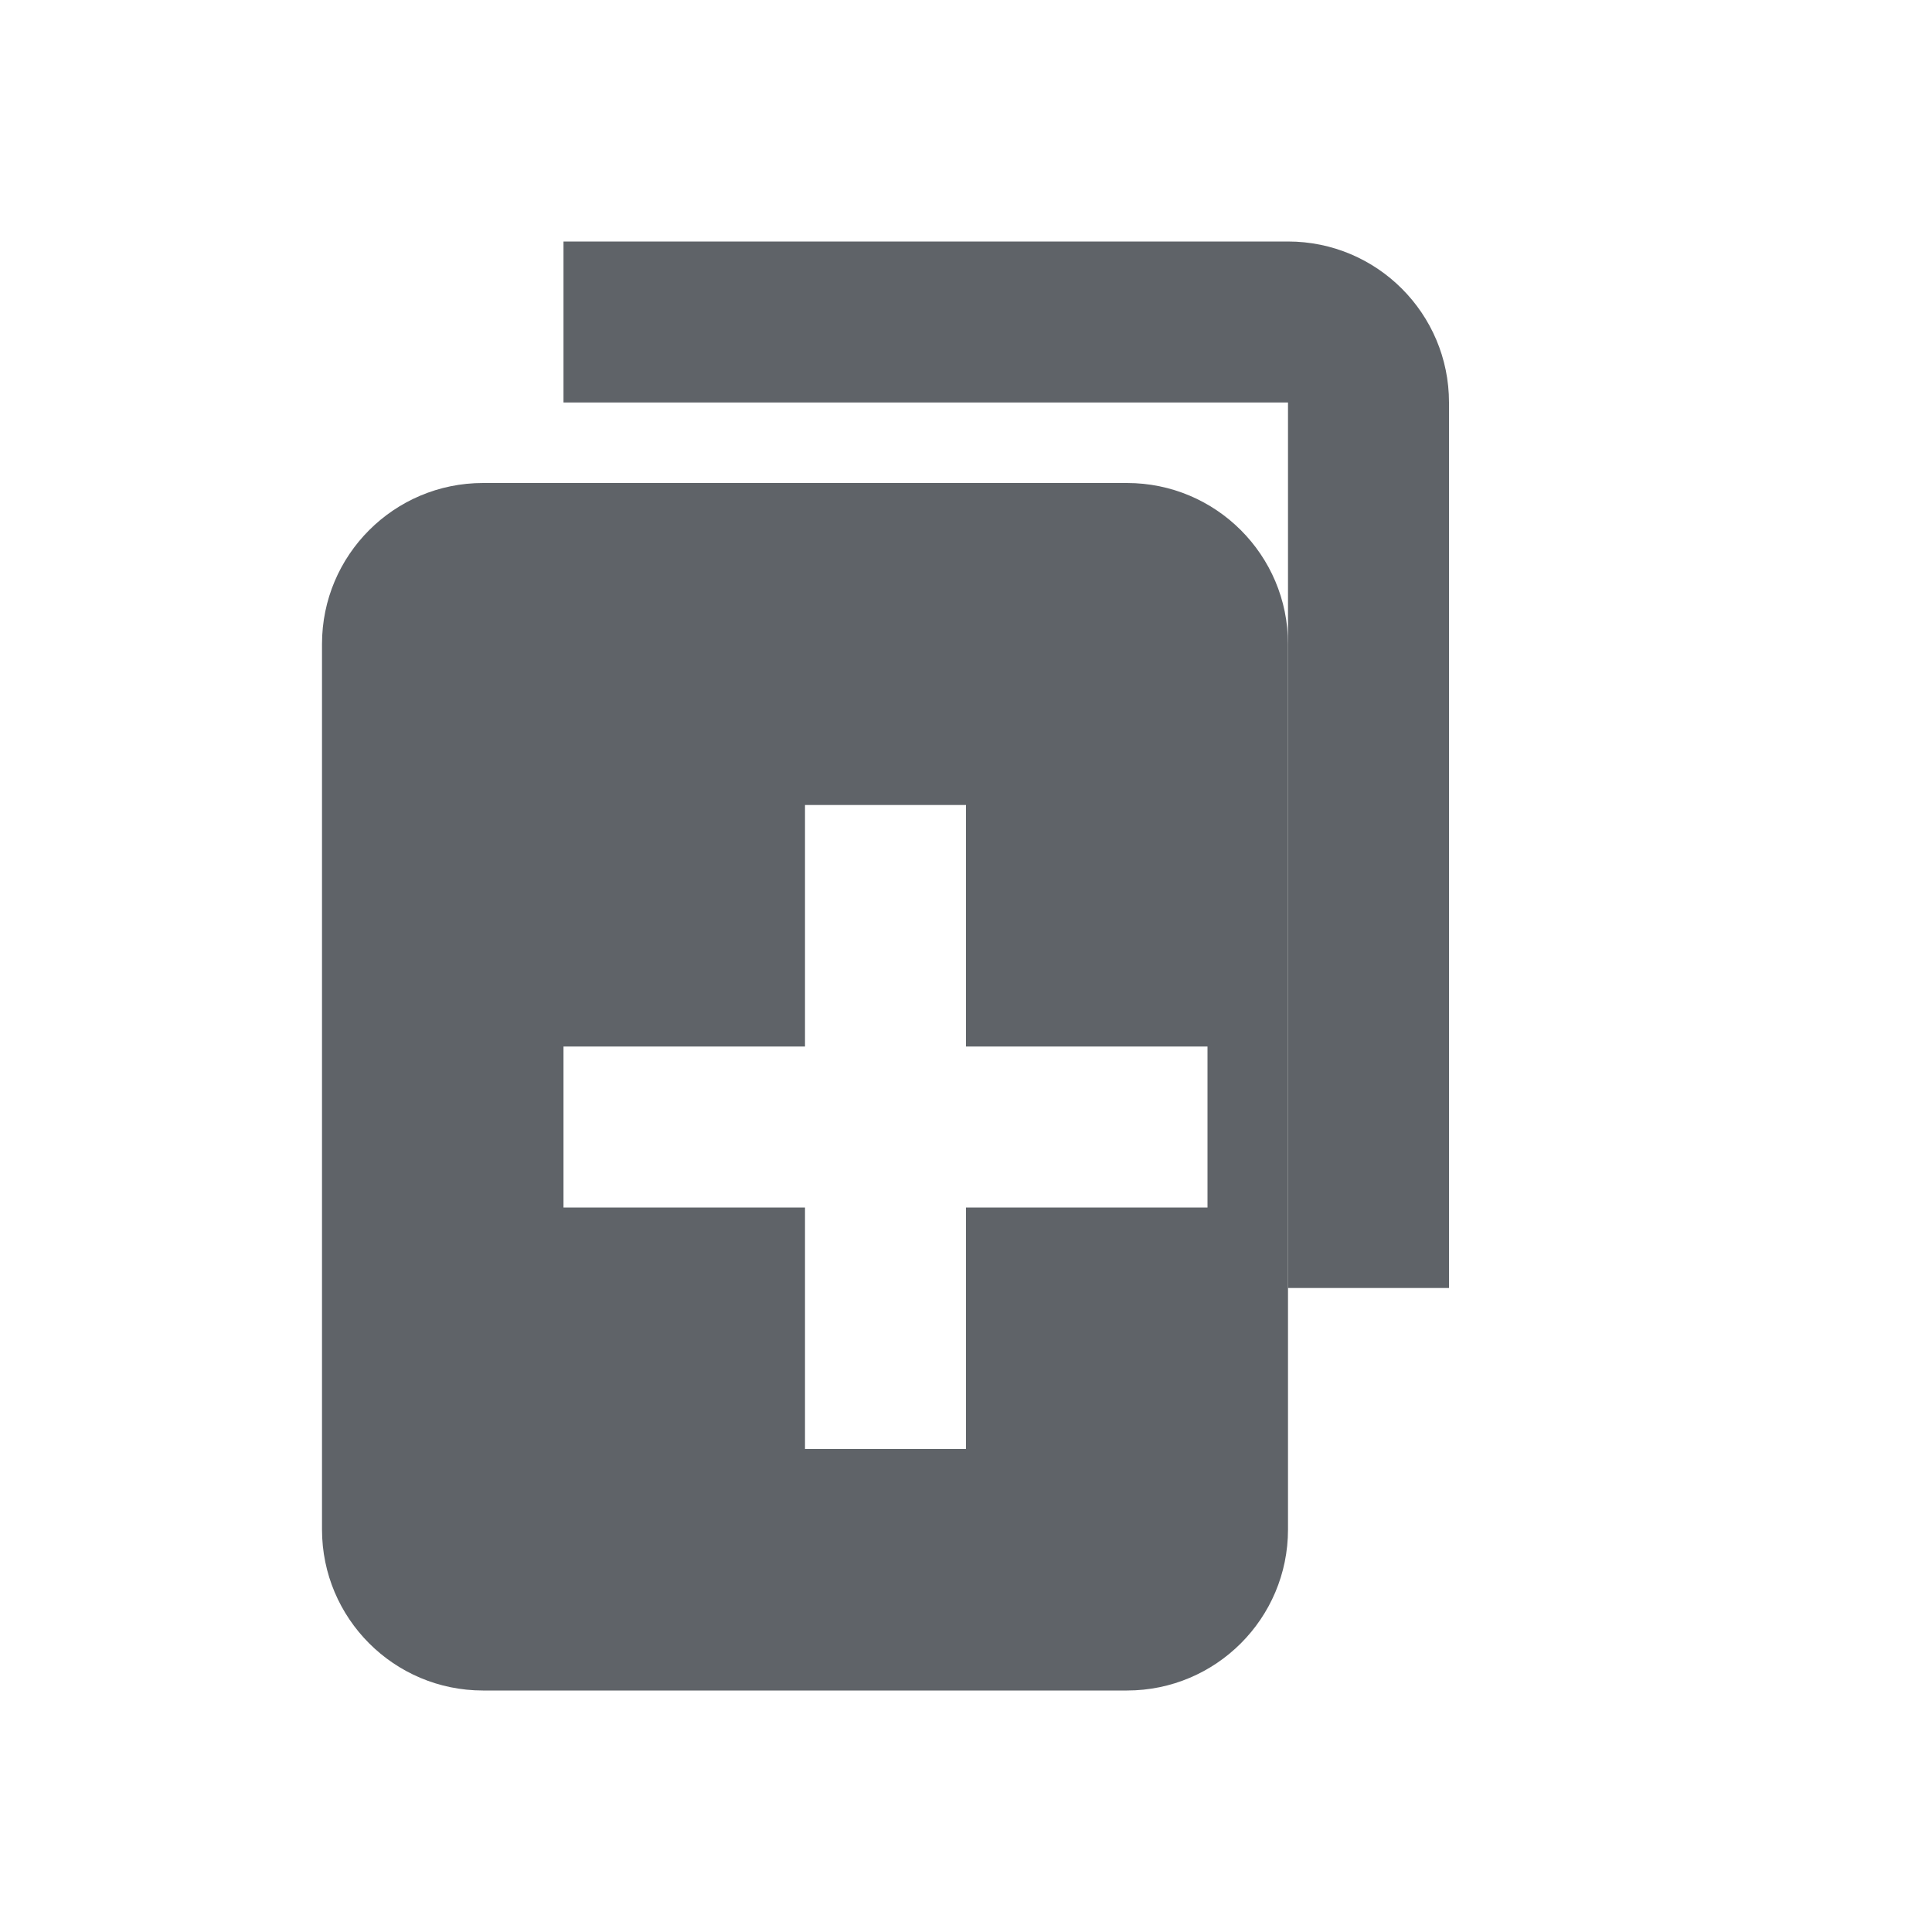
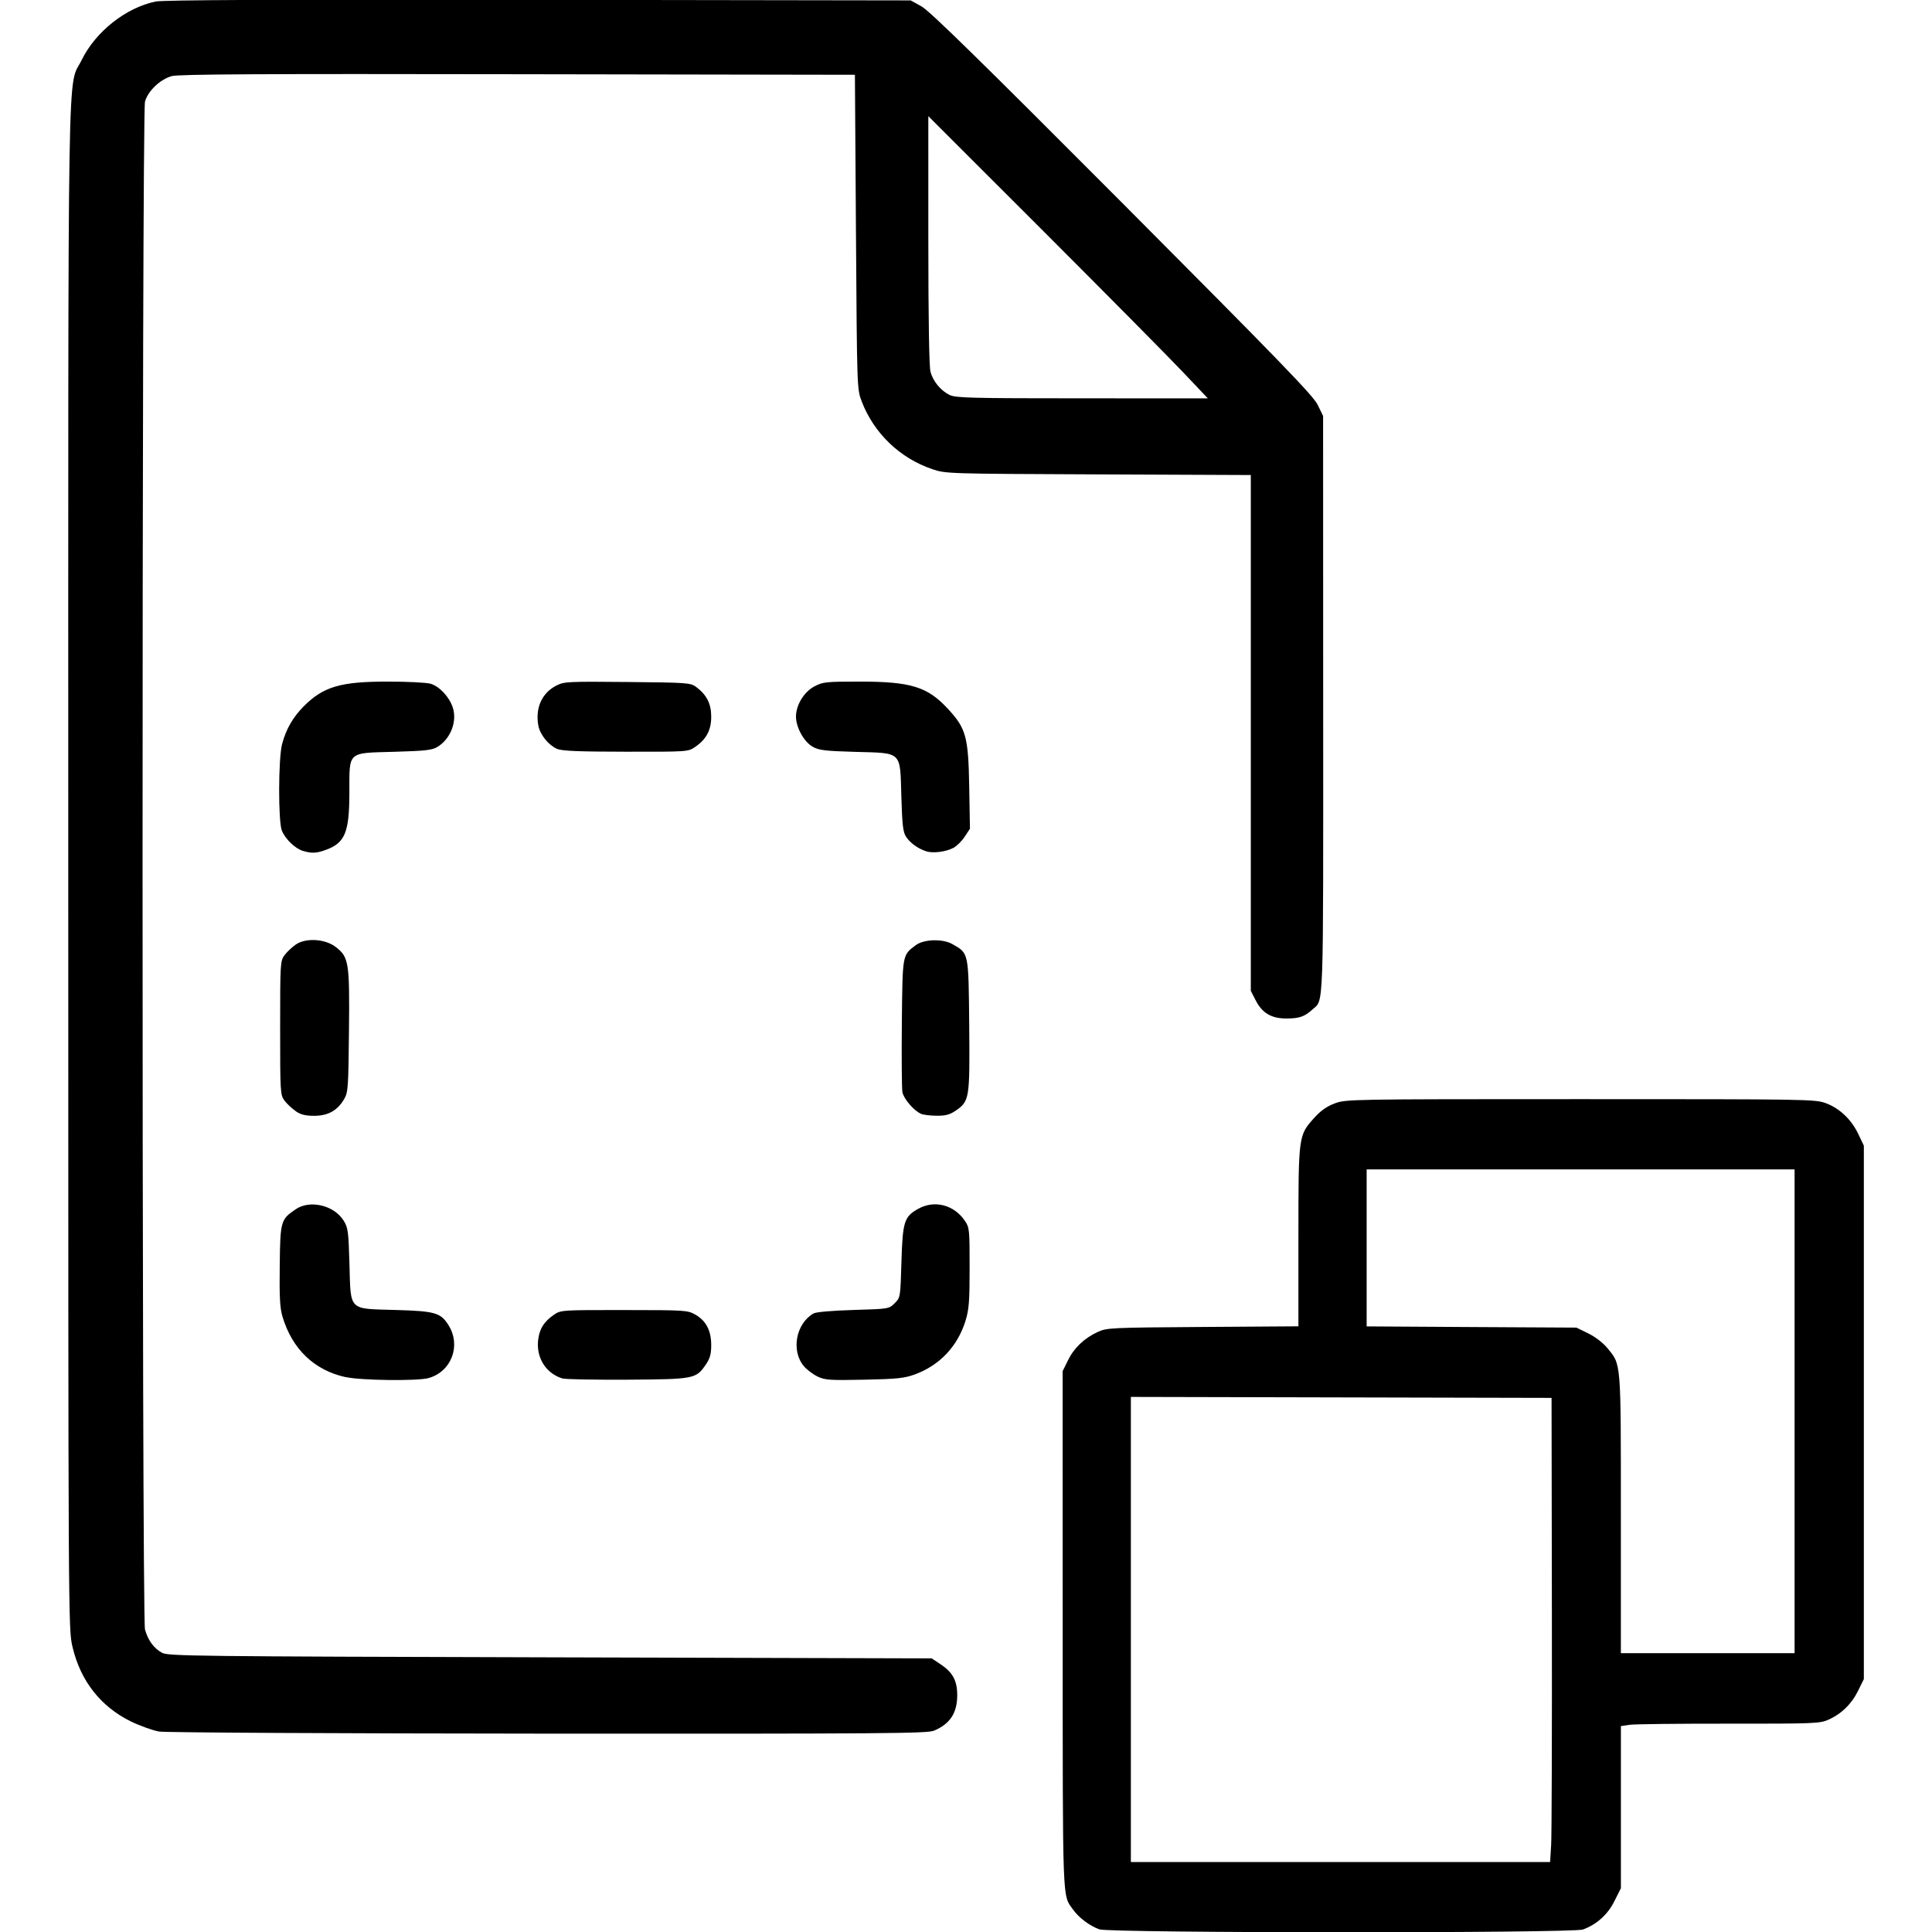
- <svg xmlns="http://www.w3.org/2000/svg" width="24" height="24" viewBox="0 0 24 24">
-   <g fill="#5F6368">
-     <path d="M7 3h9a2 2 0 0 1 2 2v11h-2V5H7V3z" />
-     <path d="M4 8a2 2 0 0 1 2-2h8a2 2 0 0 1 2 2v11a2 2 0 0 1-2 2H6a2 2 0 0 1-2-2V8zm6 2v3H7v2h3v3h2v-3h3v-2h-3v-3h-2z" />
+ <svg xmlns="http://www.w3.org/2000/svg" width="24" height="24" viewBox="0 0 24 24" version="1.1" id="svg1" xml:space="preserve">
+   <defs id="defs1" />
+   <g id="layer1">
+     <path style="fill:#000000;stroke-width:0.026" d="m 13.657,23.967 c -0.119,-0.042 -0.255,-0.144 -0.326,-0.244 -0.136,-0.191 -0.129,-0.008 -0.13,-3.473 l -5.73e-4,-3.217 0.066,-0.134 c 0.075,-0.154 0.203,-0.276 0.37,-0.353 0.113,-0.052 0.16,-0.054 1.305,-0.062 l 1.188,-0.008 v -1.111 c 0,-1.261 -5.5e-5,-1.26 0.196,-1.478 0.081,-0.09 0.156,-0.143 0.255,-0.18 0.139,-0.052 0.178,-0.053 3.054,-0.053 2.841,0 2.916,0.001 3.049,0.051 0.171,0.064 0.317,0.204 0.403,0.386 l 0.067,0.141 v 3.313 3.313 l -0.072,0.146 c -0.081,0.165 -0.208,0.288 -0.371,0.36 -0.104,0.046 -0.182,0.049 -1.234,0.048 -0.618,-6.09e-4 -1.172,0.005 -1.232,0.014 l -0.109,0.016 v 1.007 1.007 l -0.081,0.161 c -0.083,0.167 -0.219,0.289 -0.39,0.352 -0.127,0.047 -5.876,0.045 -6.008,-0.002 z m 5.612,-1.048 c 0.007,-0.117 0.011,-1.414 0.009,-2.883 l -0.004,-2.671 -2.613,-0.006 -2.613,-0.006 v 2.889 2.889 h 2.604 2.604 z m 3.024,-5.387 v -3.005 h -2.658 -2.658 v 0.975 0.975 l 1.303,0.008 1.303,0.007 0.147,0.072 c 0.087,0.043 0.184,0.117 0.237,0.182 0.173,0.211 0.168,0.145 0.168,2.06 v 1.73 h 1.079 1.079 z M 1.978,21.51 C 1.9,21.497 1.741,21.44 1.623,21.383 1.25,21.199 0.999,20.879 0.901,20.459 0.848,20.236 0.848,20.222 0.848,10.77 0.848,0.288 0.834,1.116 1.016,0.743 1.188,0.393 1.564,0.095 1.933,0.019 2.028,-9.221352e-4 3.434,-0.007 6.69,-0.002 l 4.623,0.007 0.135,0.075 c 0.101,0.056 0.738,0.68 2.494,2.442 1.953,1.961 2.37,2.391 2.426,2.506 l 0.068,0.139 0.001,3.588 c 0.001,3.883 0.009,3.656 -0.133,3.785 -0.099,0.09 -0.164,0.112 -0.324,0.112 -0.189,0 -0.302,-0.068 -0.384,-0.23 l -0.058,-0.114 V 9.104 5.901 l -1.894,-0.008 c -1.879,-0.008 -1.895,-0.008 -2.063,-0.065 C 11.177,5.691 10.855,5.381 10.703,4.983 10.646,4.833 10.646,4.823 10.633,2.881 L 10.62,0.929 6.434,0.922 C 3.243,0.916 2.221,0.922 2.135,0.945 1.99,0.985 1.838,1.129 1.801,1.263 1.761,1.41 1.761,20.096 1.801,20.242 c 0.037,0.134 0.11,0.234 0.211,0.289 0.076,0.042 0.386,0.045 4.822,0.057 l 4.74,0.013 0.108,0.072 c 0.153,0.101 0.209,0.204 0.209,0.385 1.47e-4,0.221 -0.089,0.357 -0.288,0.441 -0.085,0.035 -0.606,0.039 -4.789,0.037 -2.582,-0.002 -4.758,-0.013 -4.835,-0.026 z M 14.706,4.634 C 14.543,4.461 13.762,3.672 12.971,2.881 l -1.439,-1.438 9.8e-5,1.541 c 6.7e-5,0.981 0.01,1.576 0.027,1.636 0.033,0.119 0.126,0.231 0.236,0.286 0.075,0.037 0.261,0.042 1.647,0.042 l 1.562,5.851e-4 z M 4.296,17.108 C 3.905,17.023 3.629,16.759 3.509,16.355 3.477,16.247 3.47,16.112 3.475,15.721 c 0.006,-0.552 0.012,-0.573 0.198,-0.699 0.177,-0.121 0.476,-0.05 0.595,0.14 0.056,0.089 0.061,0.132 0.073,0.539 0.017,0.591 -0.019,0.555 0.572,0.572 0.495,0.014 0.562,0.034 0.66,0.191 0.157,0.254 0.034,0.576 -0.25,0.655 -0.136,0.038 -0.834,0.03 -1.026,-0.012 z m 2.688,0.015 c -0.2,-0.063 -0.321,-0.251 -0.3,-0.468 0.014,-0.143 0.072,-0.237 0.199,-0.324 0.084,-0.057 0.098,-0.058 0.871,-0.057 0.766,4.09e-4 0.788,0.002 0.886,0.058 0.132,0.076 0.195,0.199 0.195,0.378 0,0.11 -0.015,0.164 -0.065,0.238 -0.124,0.182 -0.141,0.185 -0.975,0.191 -0.41,0.002 -0.775,-0.004 -0.811,-0.016 z m 3.173,-0.023 c -0.057,-0.027 -0.134,-0.085 -0.172,-0.13 -0.16,-0.191 -0.098,-0.528 0.121,-0.654 0.031,-0.018 0.23,-0.035 0.494,-0.043 0.442,-0.013 0.443,-0.013 0.514,-0.084 0.071,-0.071 0.071,-0.072 0.084,-0.514 0.015,-0.499 0.034,-0.561 0.207,-0.658 0.203,-0.114 0.447,-0.051 0.582,0.15 0.056,0.083 0.058,0.109 0.058,0.581 0,0.42 -0.008,0.519 -0.051,0.659 -0.099,0.319 -0.322,0.555 -0.633,0.668 -0.128,0.046 -0.222,0.056 -0.626,0.064 -0.426,0.009 -0.486,0.005 -0.579,-0.039 z m -6.484,-3.298 c -0.047,-0.032 -0.109,-0.09 -0.139,-0.13 -0.052,-0.07 -0.054,-0.101 -0.054,-0.903 0,-0.803 0.002,-0.833 0.054,-0.903 0.03,-0.04 0.093,-0.1 0.141,-0.133 0.124,-0.085 0.362,-0.071 0.493,0.029 0.166,0.126 0.176,0.192 0.167,1.047 -0.007,0.709 -0.011,0.762 -0.061,0.846 -0.083,0.141 -0.199,0.206 -0.371,0.206 -0.11,0 -0.168,-0.015 -0.231,-0.058 z m 7.769,0.034 c -0.087,-0.035 -0.216,-0.186 -0.232,-0.269 -0.008,-0.043 -0.011,-0.431 -0.007,-0.862 0.009,-0.858 0.005,-0.837 0.172,-0.963 0.101,-0.076 0.334,-0.083 0.456,-0.014 0.205,0.117 0.2,0.093 0.209,1.01 0.008,0.915 0.004,0.941 -0.171,1.061 -0.071,0.048 -0.124,0.062 -0.234,0.061 -0.078,-6.1e-4 -0.165,-0.011 -0.193,-0.023 z M 3.765,10.571 C 3.668,10.542 3.547,10.427 3.502,10.32 3.455,10.21 3.457,9.424 3.504,9.244 3.553,9.058 3.639,8.909 3.774,8.773 4.02,8.528 4.231,8.466 4.827,8.467 c 0.234,7.93e-5 0.467,0.012 0.519,0.026 0.111,0.031 0.234,0.162 0.278,0.294 0.058,0.175 -0.027,0.393 -0.191,0.492 -0.066,0.04 -0.152,0.049 -0.536,0.06 -0.589,0.017 -0.556,-0.013 -0.557,0.51 -6.095e-4,0.496 -0.055,0.624 -0.299,0.711 -0.112,0.04 -0.17,0.042 -0.275,0.011 z m 7.738,0.003 c -0.099,-0.032 -0.194,-0.1 -0.246,-0.177 -0.039,-0.058 -0.049,-0.14 -0.06,-0.498 -0.017,-0.576 0.017,-0.542 -0.572,-0.559 -0.383,-0.011 -0.454,-0.02 -0.532,-0.065 -0.107,-0.062 -0.205,-0.24 -0.205,-0.373 0,-0.144 0.099,-0.307 0.23,-0.376 0.105,-0.055 0.141,-0.059 0.564,-0.059 0.635,4.266e-4 0.84,0.064 1.094,0.339 0.225,0.243 0.253,0.346 0.264,0.967 l 0.009,0.522 -0.066,0.1 c -0.036,0.055 -0.1,0.117 -0.14,0.138 -0.096,0.05 -0.254,0.069 -0.339,0.042 z M 6.92,9.303 C 6.815,9.257 6.709,9.127 6.688,9.016 6.647,8.796 6.731,8.608 6.912,8.516 c 0.096,-0.049 0.142,-0.051 0.882,-0.044 0.745,0.007 0.784,0.01 0.853,0.061 0.132,0.098 0.188,0.209 0.188,0.37 0,0.168 -0.061,0.282 -0.203,0.378 -0.085,0.058 -0.097,0.058 -0.86,0.057 -0.585,-6.088e-4 -0.792,-0.009 -0.851,-0.035 z" id="path1" />
  </g>
</svg>
